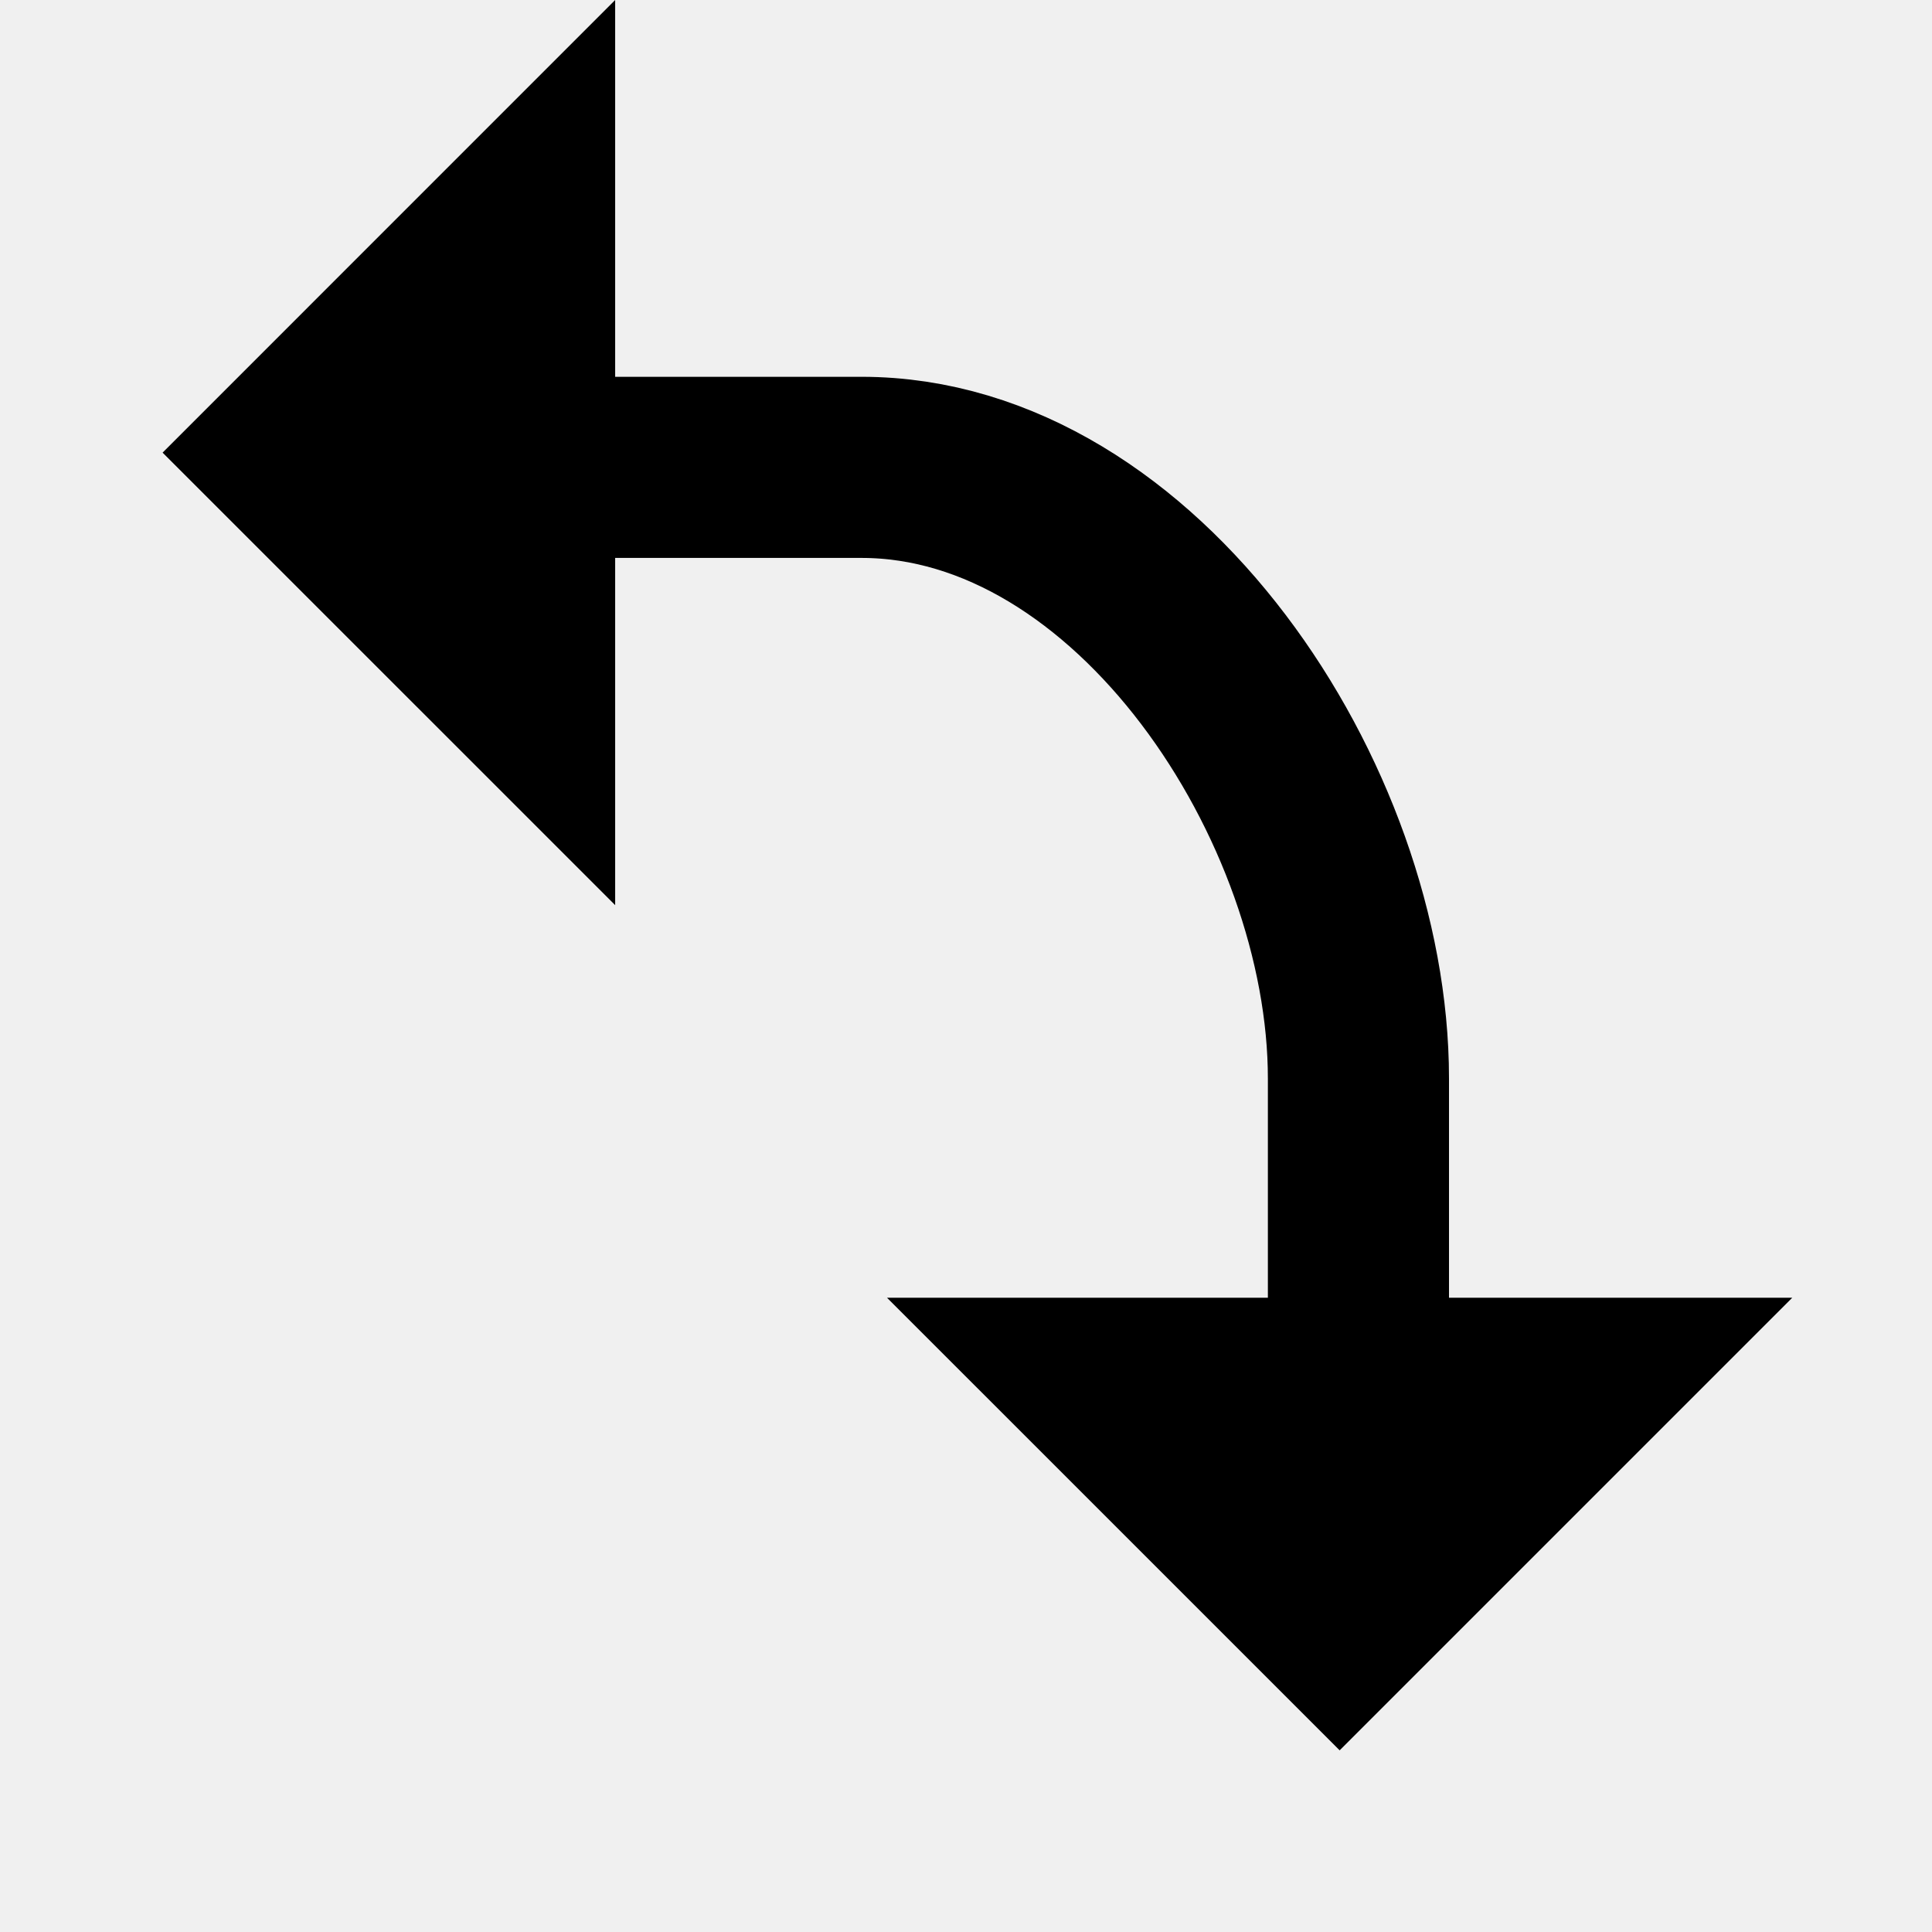
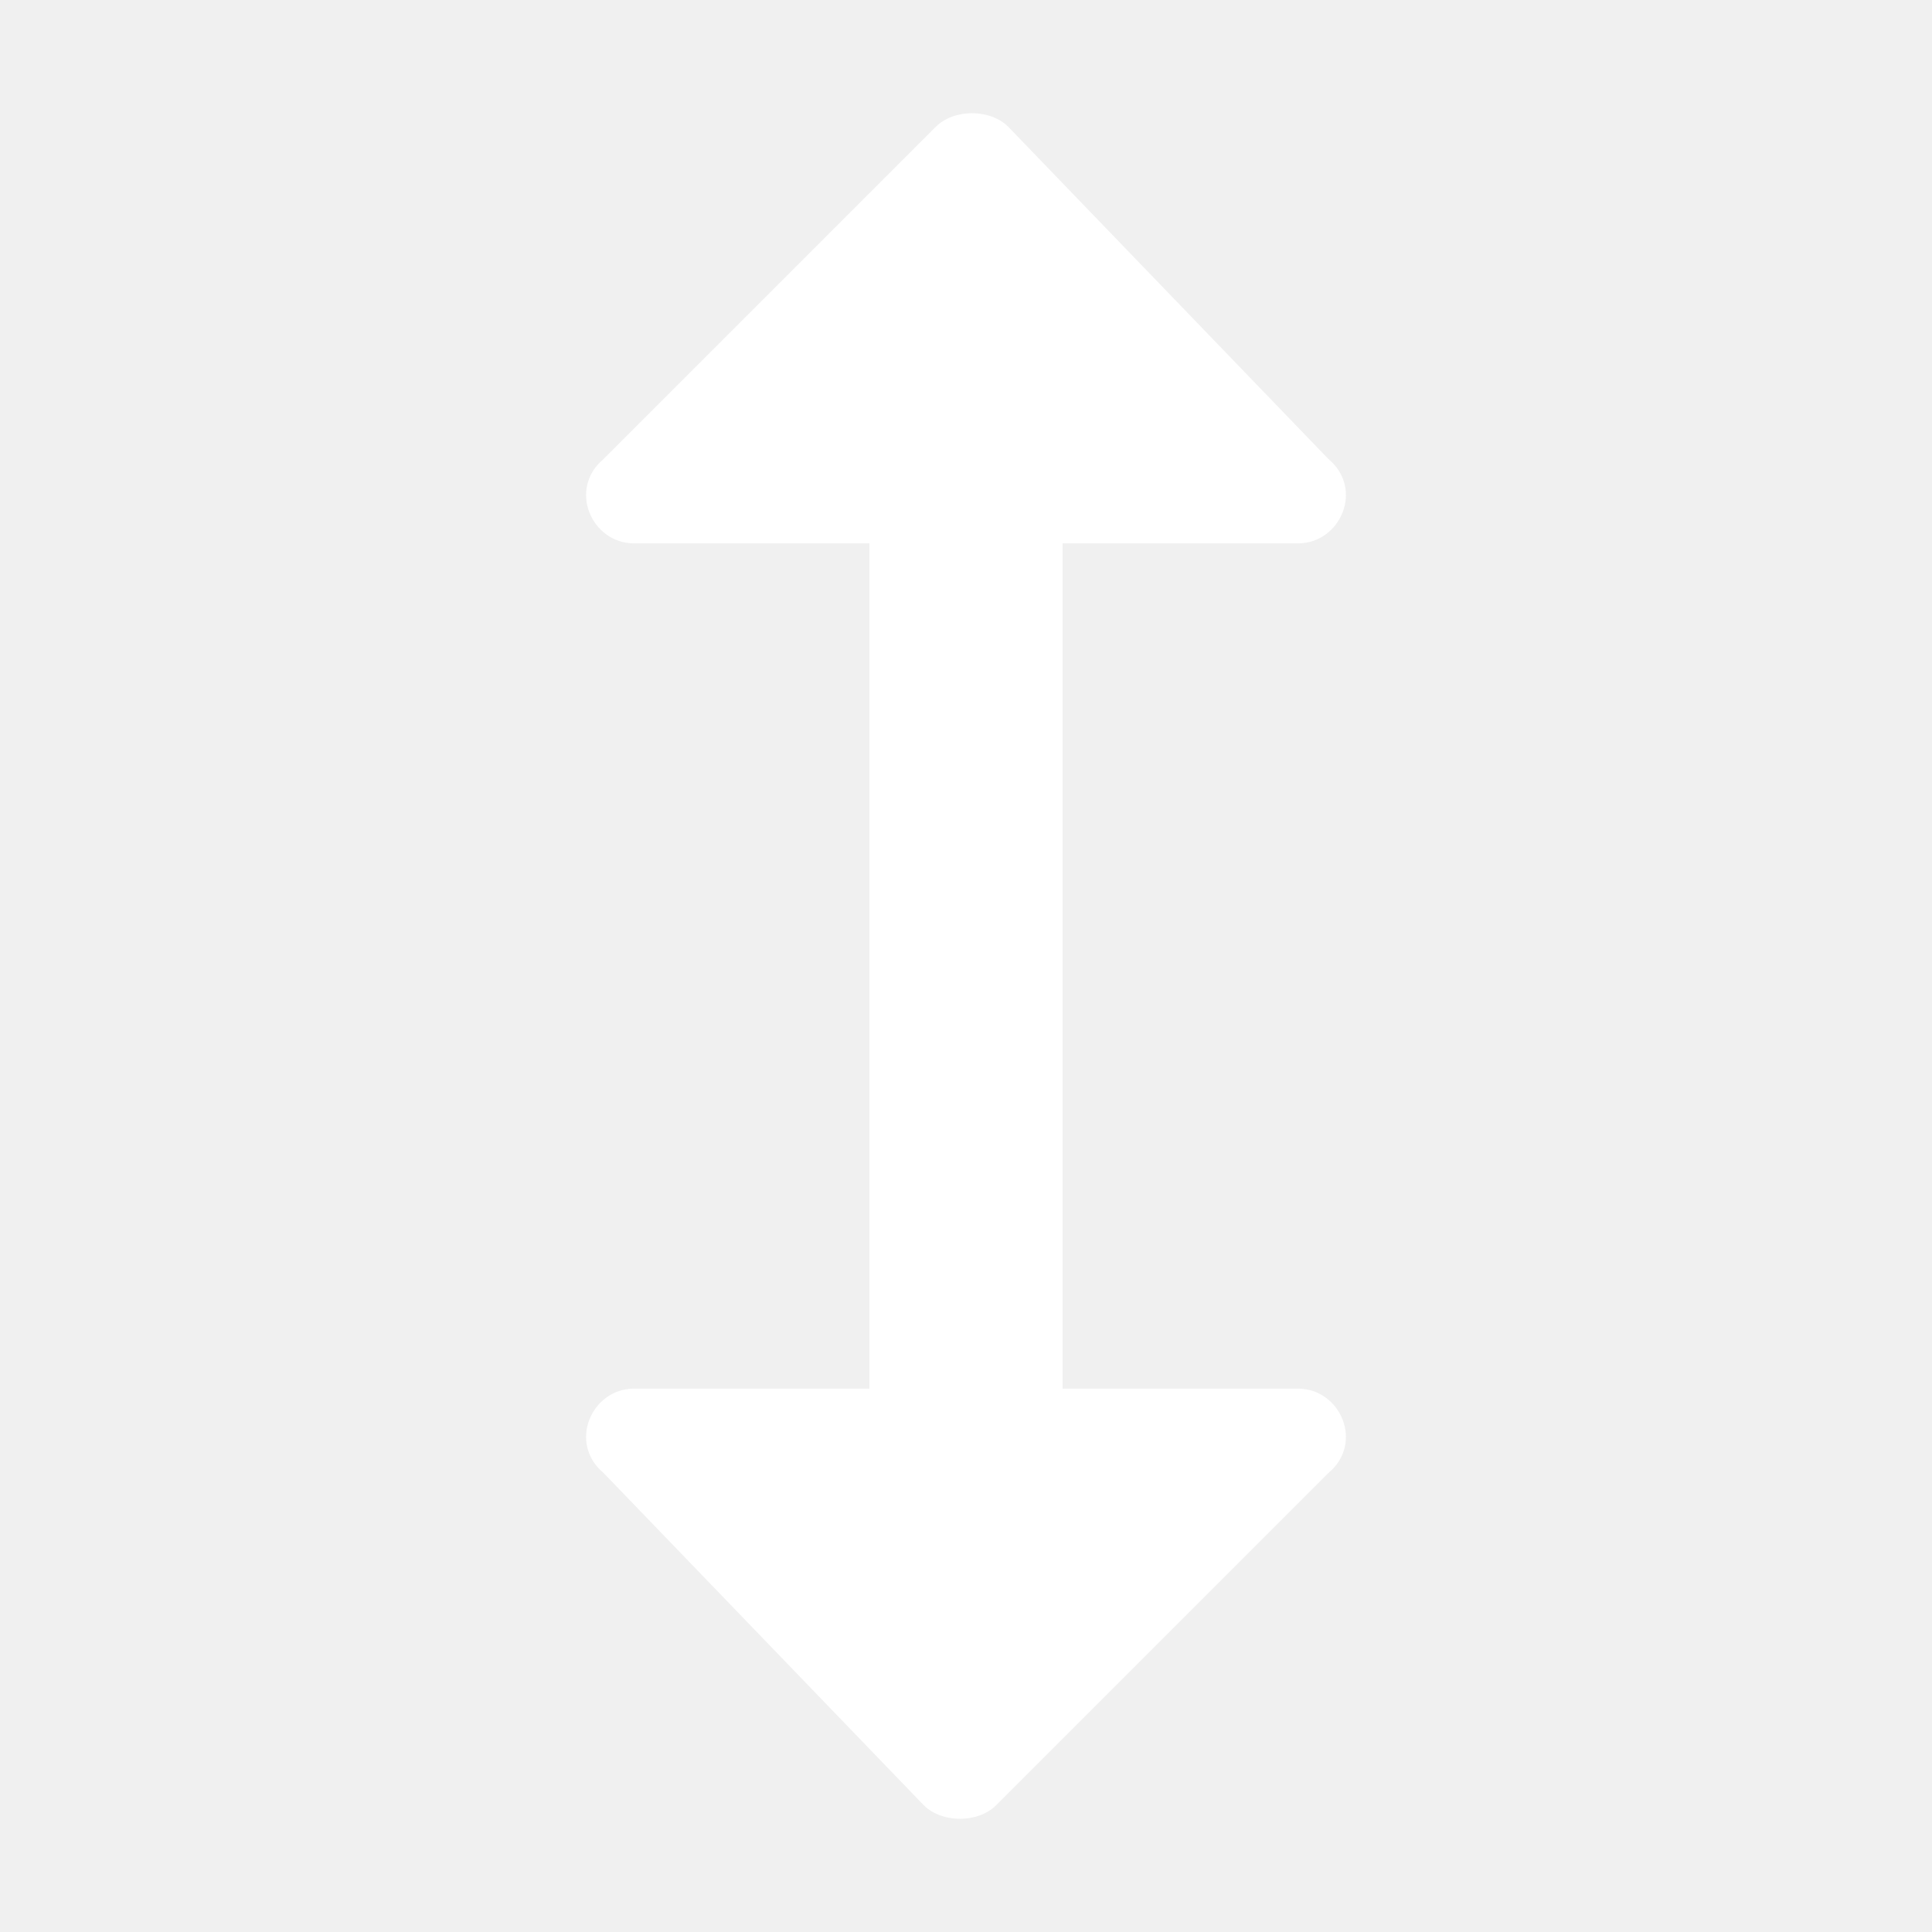
- <svg xmlns="http://www.w3.org/2000/svg" version="1.1" id="Layer_1" x="0px" y="0px" width="32px" height="32px" viewBox="0.5 384.5 32 32" enable-background="new 0.5 384.5 32 32" xml:space="preserve">
-   <path fill="none" stroke="#000000" stroke-width="3" stroke-miterlimit="10" d="M7.5,392.241h7.269  c4.571,0,8.231,5.555,8.231,10.123v7.377" />
-   <polyline points="10.689,399.492 3.193,391.997 10.689,384.5 " />
-   <polyline points="30.185,405.995 22.689,413.491 15.192,405.995 " />
+ <svg xmlns="http://www.w3.org/2000/svg" version="1.1" id="Layer_1" x="0px" y="0px" viewBox="0 0 32 32" style="enable-background:new 0 0 32 32;" xml:space="preserve">
+   <style type="text/css">
+ 	.st0{fill:#FFFFFF;}
+ </style>
+   <path class="st0" d="M22,24.4l-5.5,5.5c-0.3,0.3-0.9,0.3-1.2,0L10,24.4C9.4,23.9,9.8,23,10.5,23h3.9V9h-3.9C9.8,9,9.4,8.1,10,7.6  l5.5-5.5c0.3-0.3,0.9-0.3,1.2,0L22,7.6C22.6,8.1,22.2,9,21.5,9h-3.9v14h3.9C22.2,23,22.6,23.9,22,24.4z" />
</svg>
